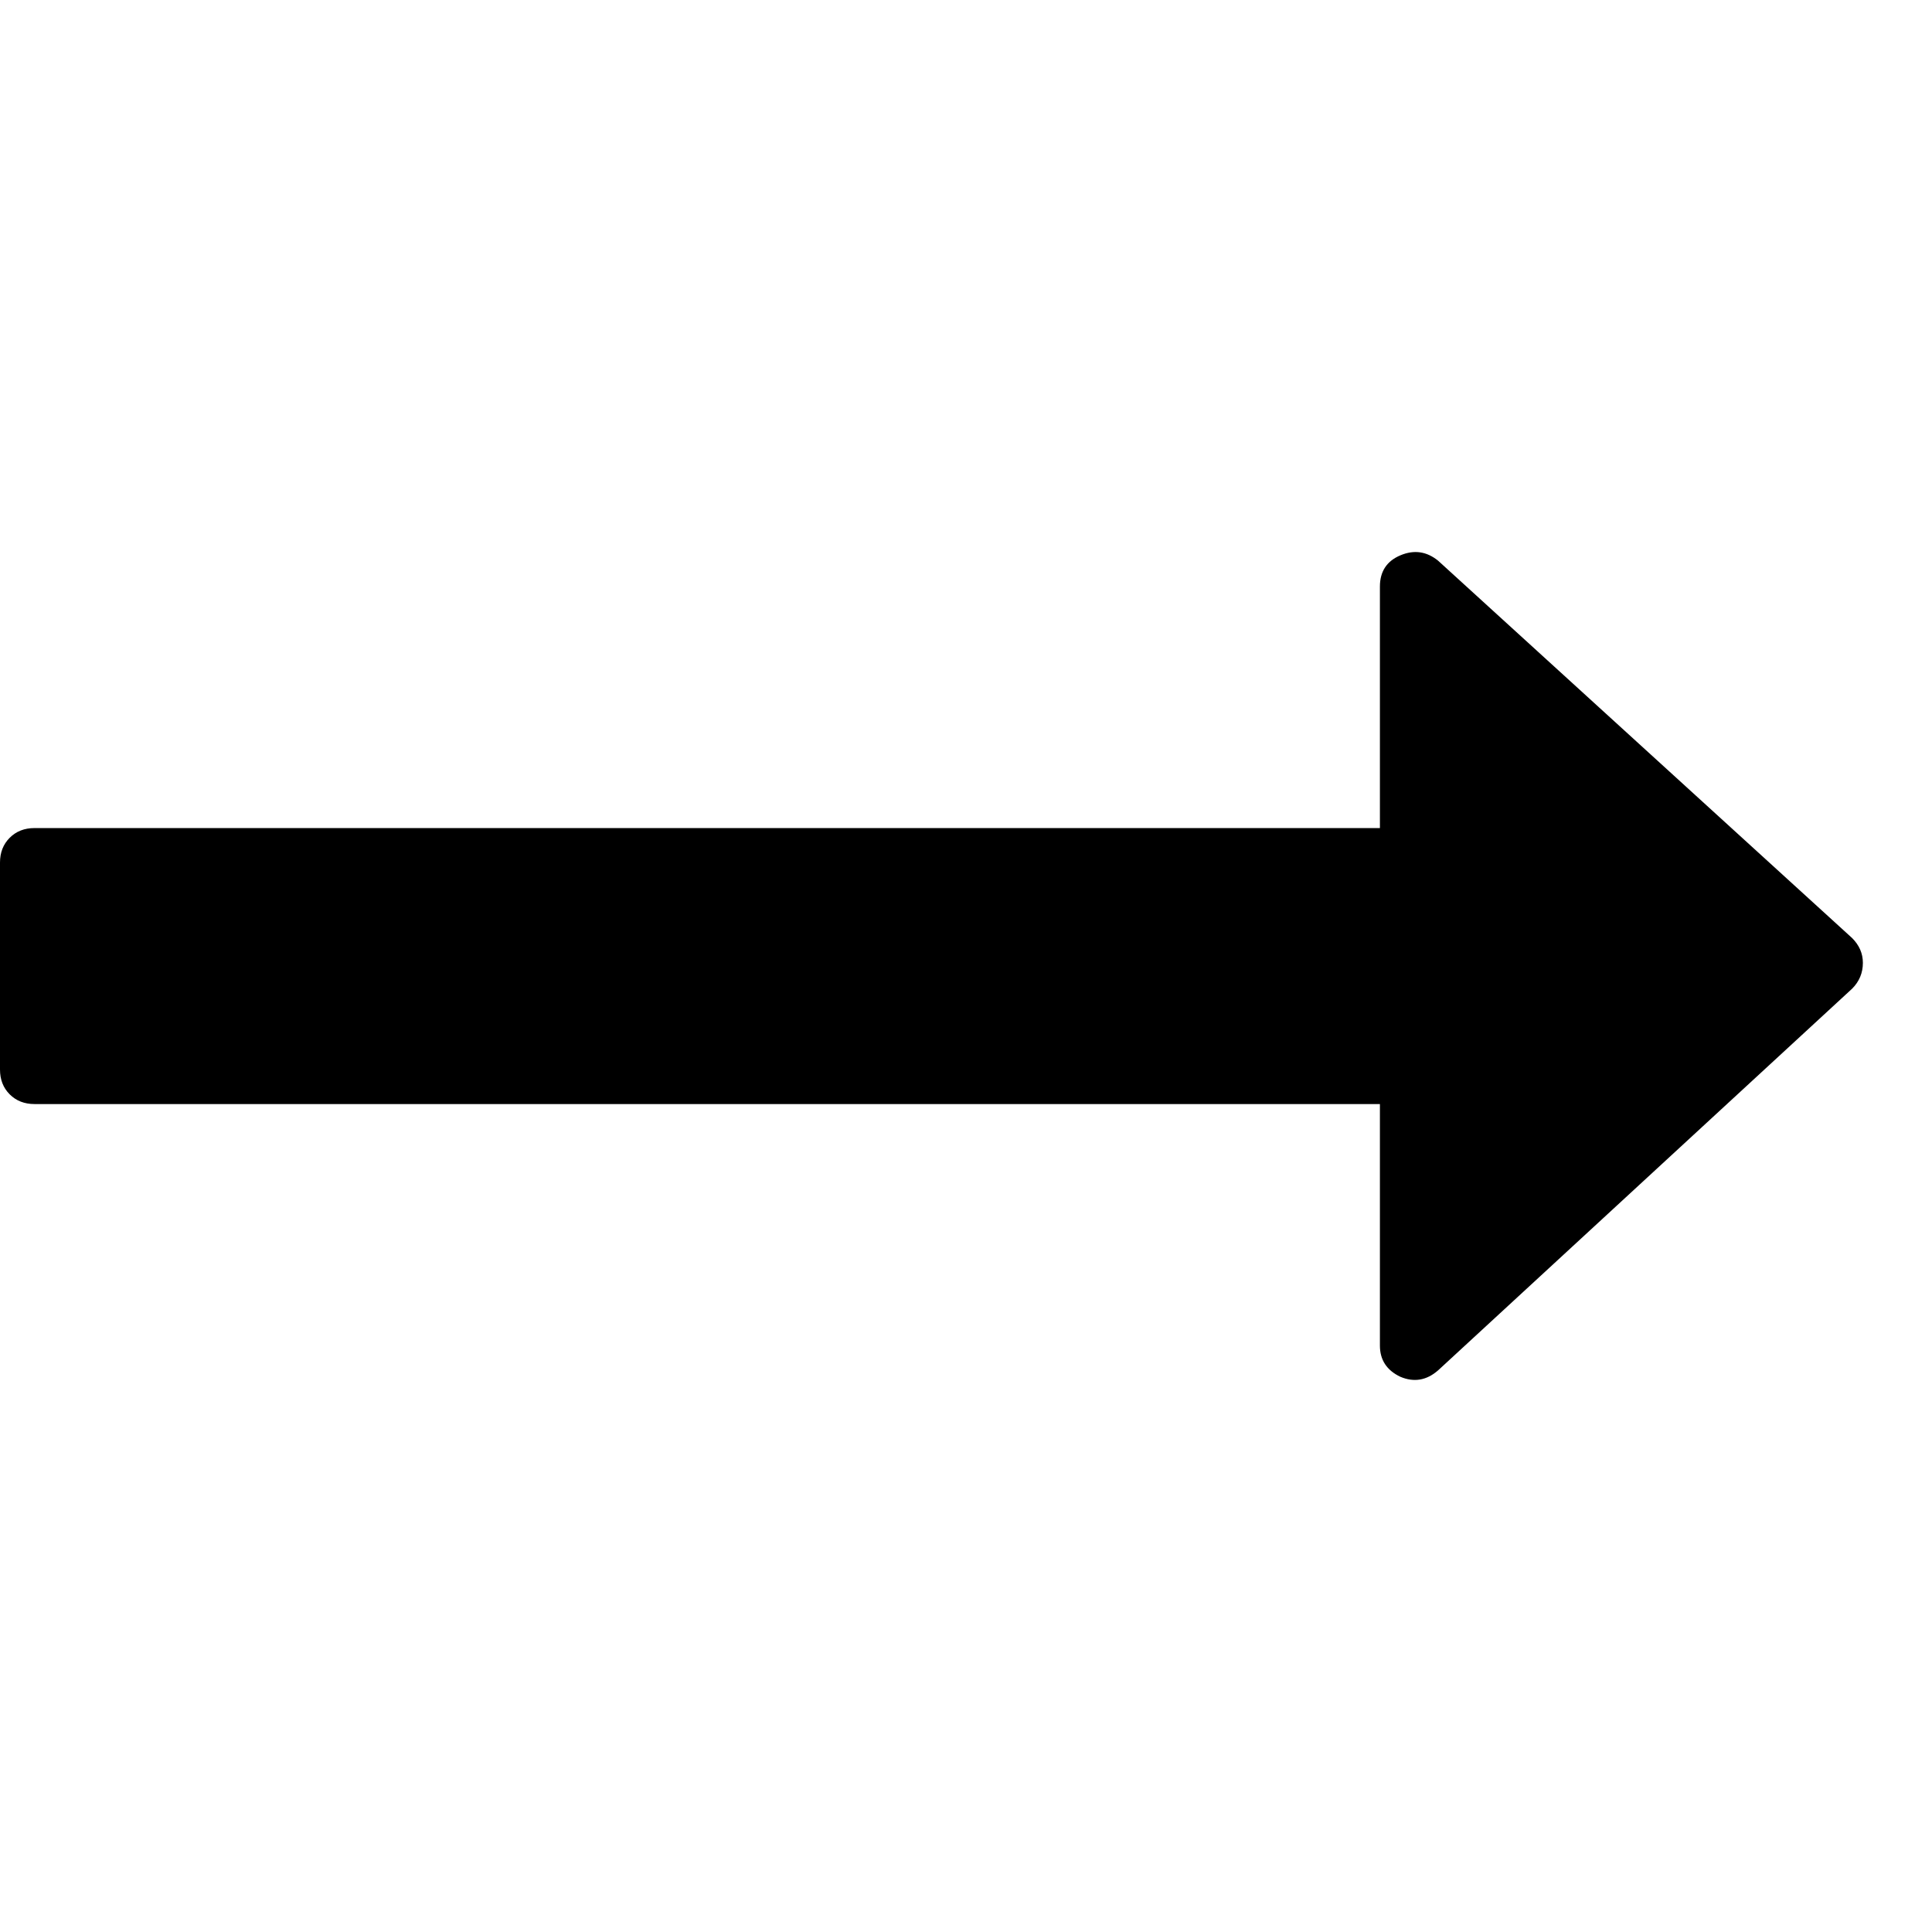
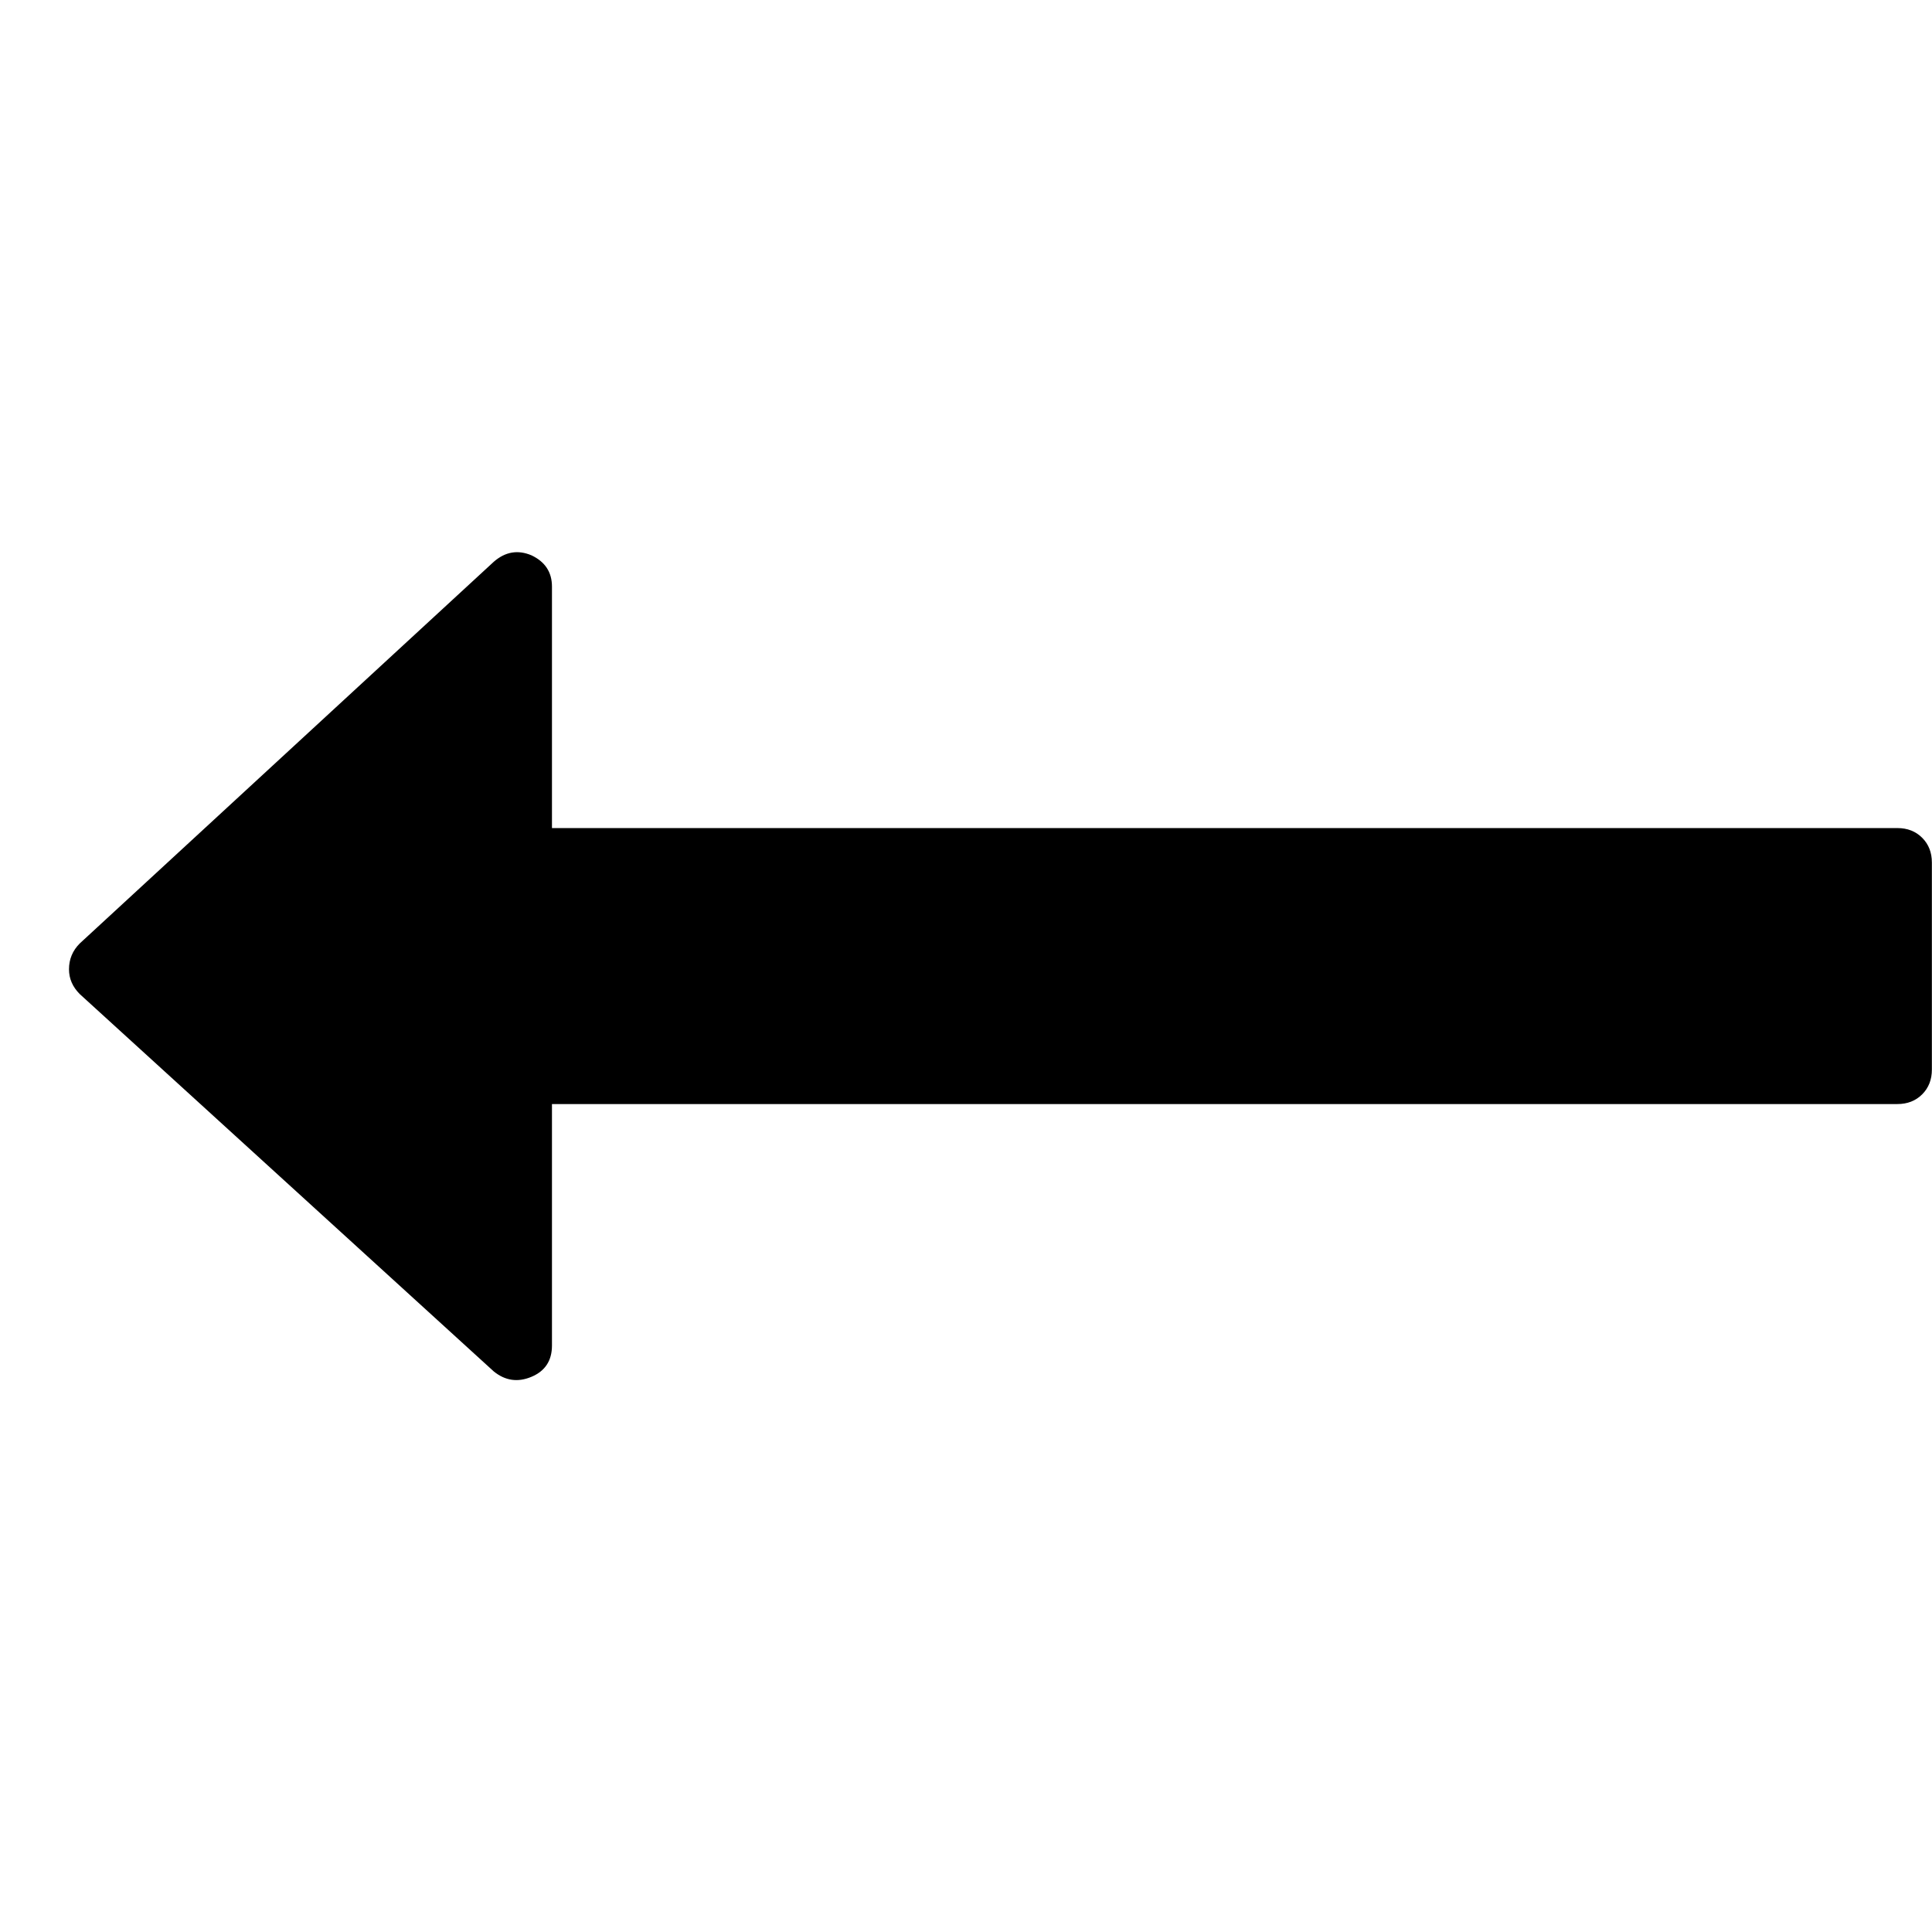
<svg xmlns="http://www.w3.org/2000/svg" height="1000" width="1000">
-   <path d="M964.224 498.358q0 7.812 -5.58 13.392l-214.272 197.532q-8.928 7.812 -19.53 3.348 -10.602 -5.022 -10.602 -16.182v-124.992h-696.384q-7.812 0 -12.834 -5.022t-5.022 -12.834v-107.136q0 -7.812 5.022 -12.834t12.834 -5.022h696.384v-124.992q0 -11.718 10.602 -16.182t19.53 2.79l214.272 195.3q5.58 5.58 5.58 12.834z" />
+   <path d="M999.936 446.464v107.136q0 7.812 -5.022 12.834t-12.834 5.022h-696.384v124.992q0 11.718 -10.602 16.182t-19.53 -2.79l-214.272 -195.3q-5.58 -5.58 -5.58 -12.834 0 -7.812 5.58 -13.392l214.272 -197.532q8.928 -7.812 19.53 -3.348 10.602 5.022 10.602 16.182v124.992h696.384q7.812 0 12.834 5.022t5.022 12.834z" />
</svg>
